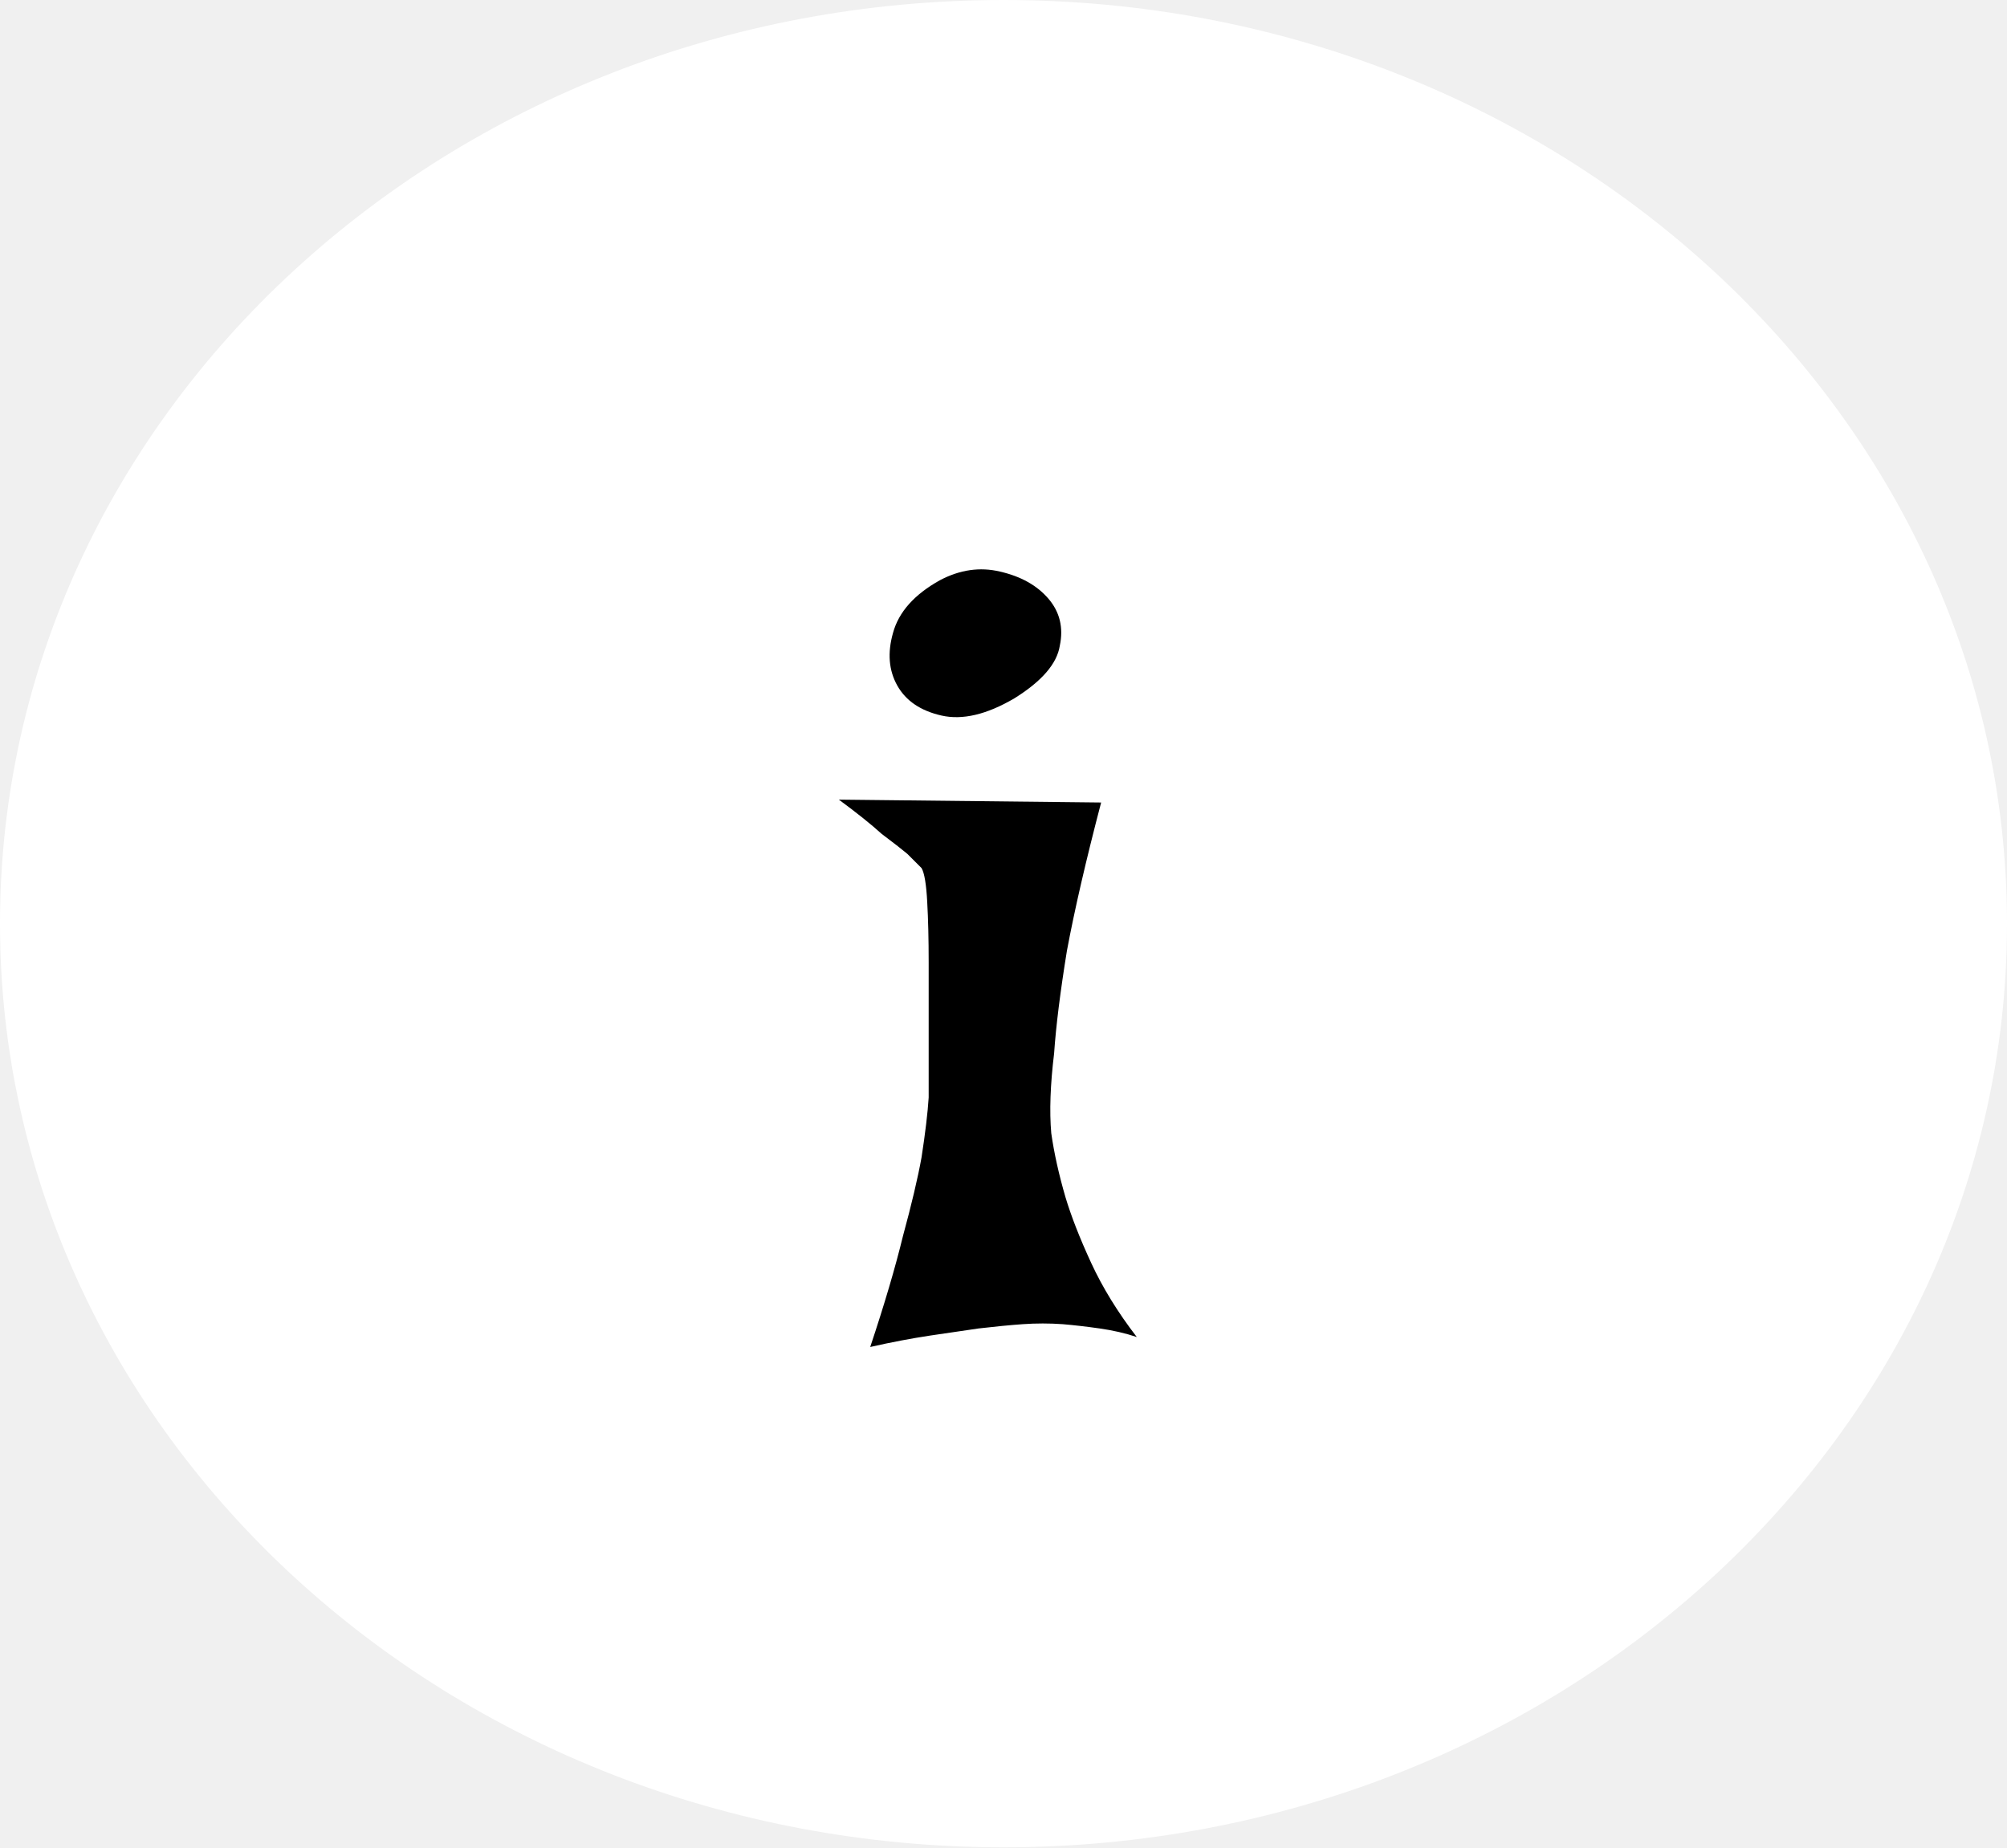
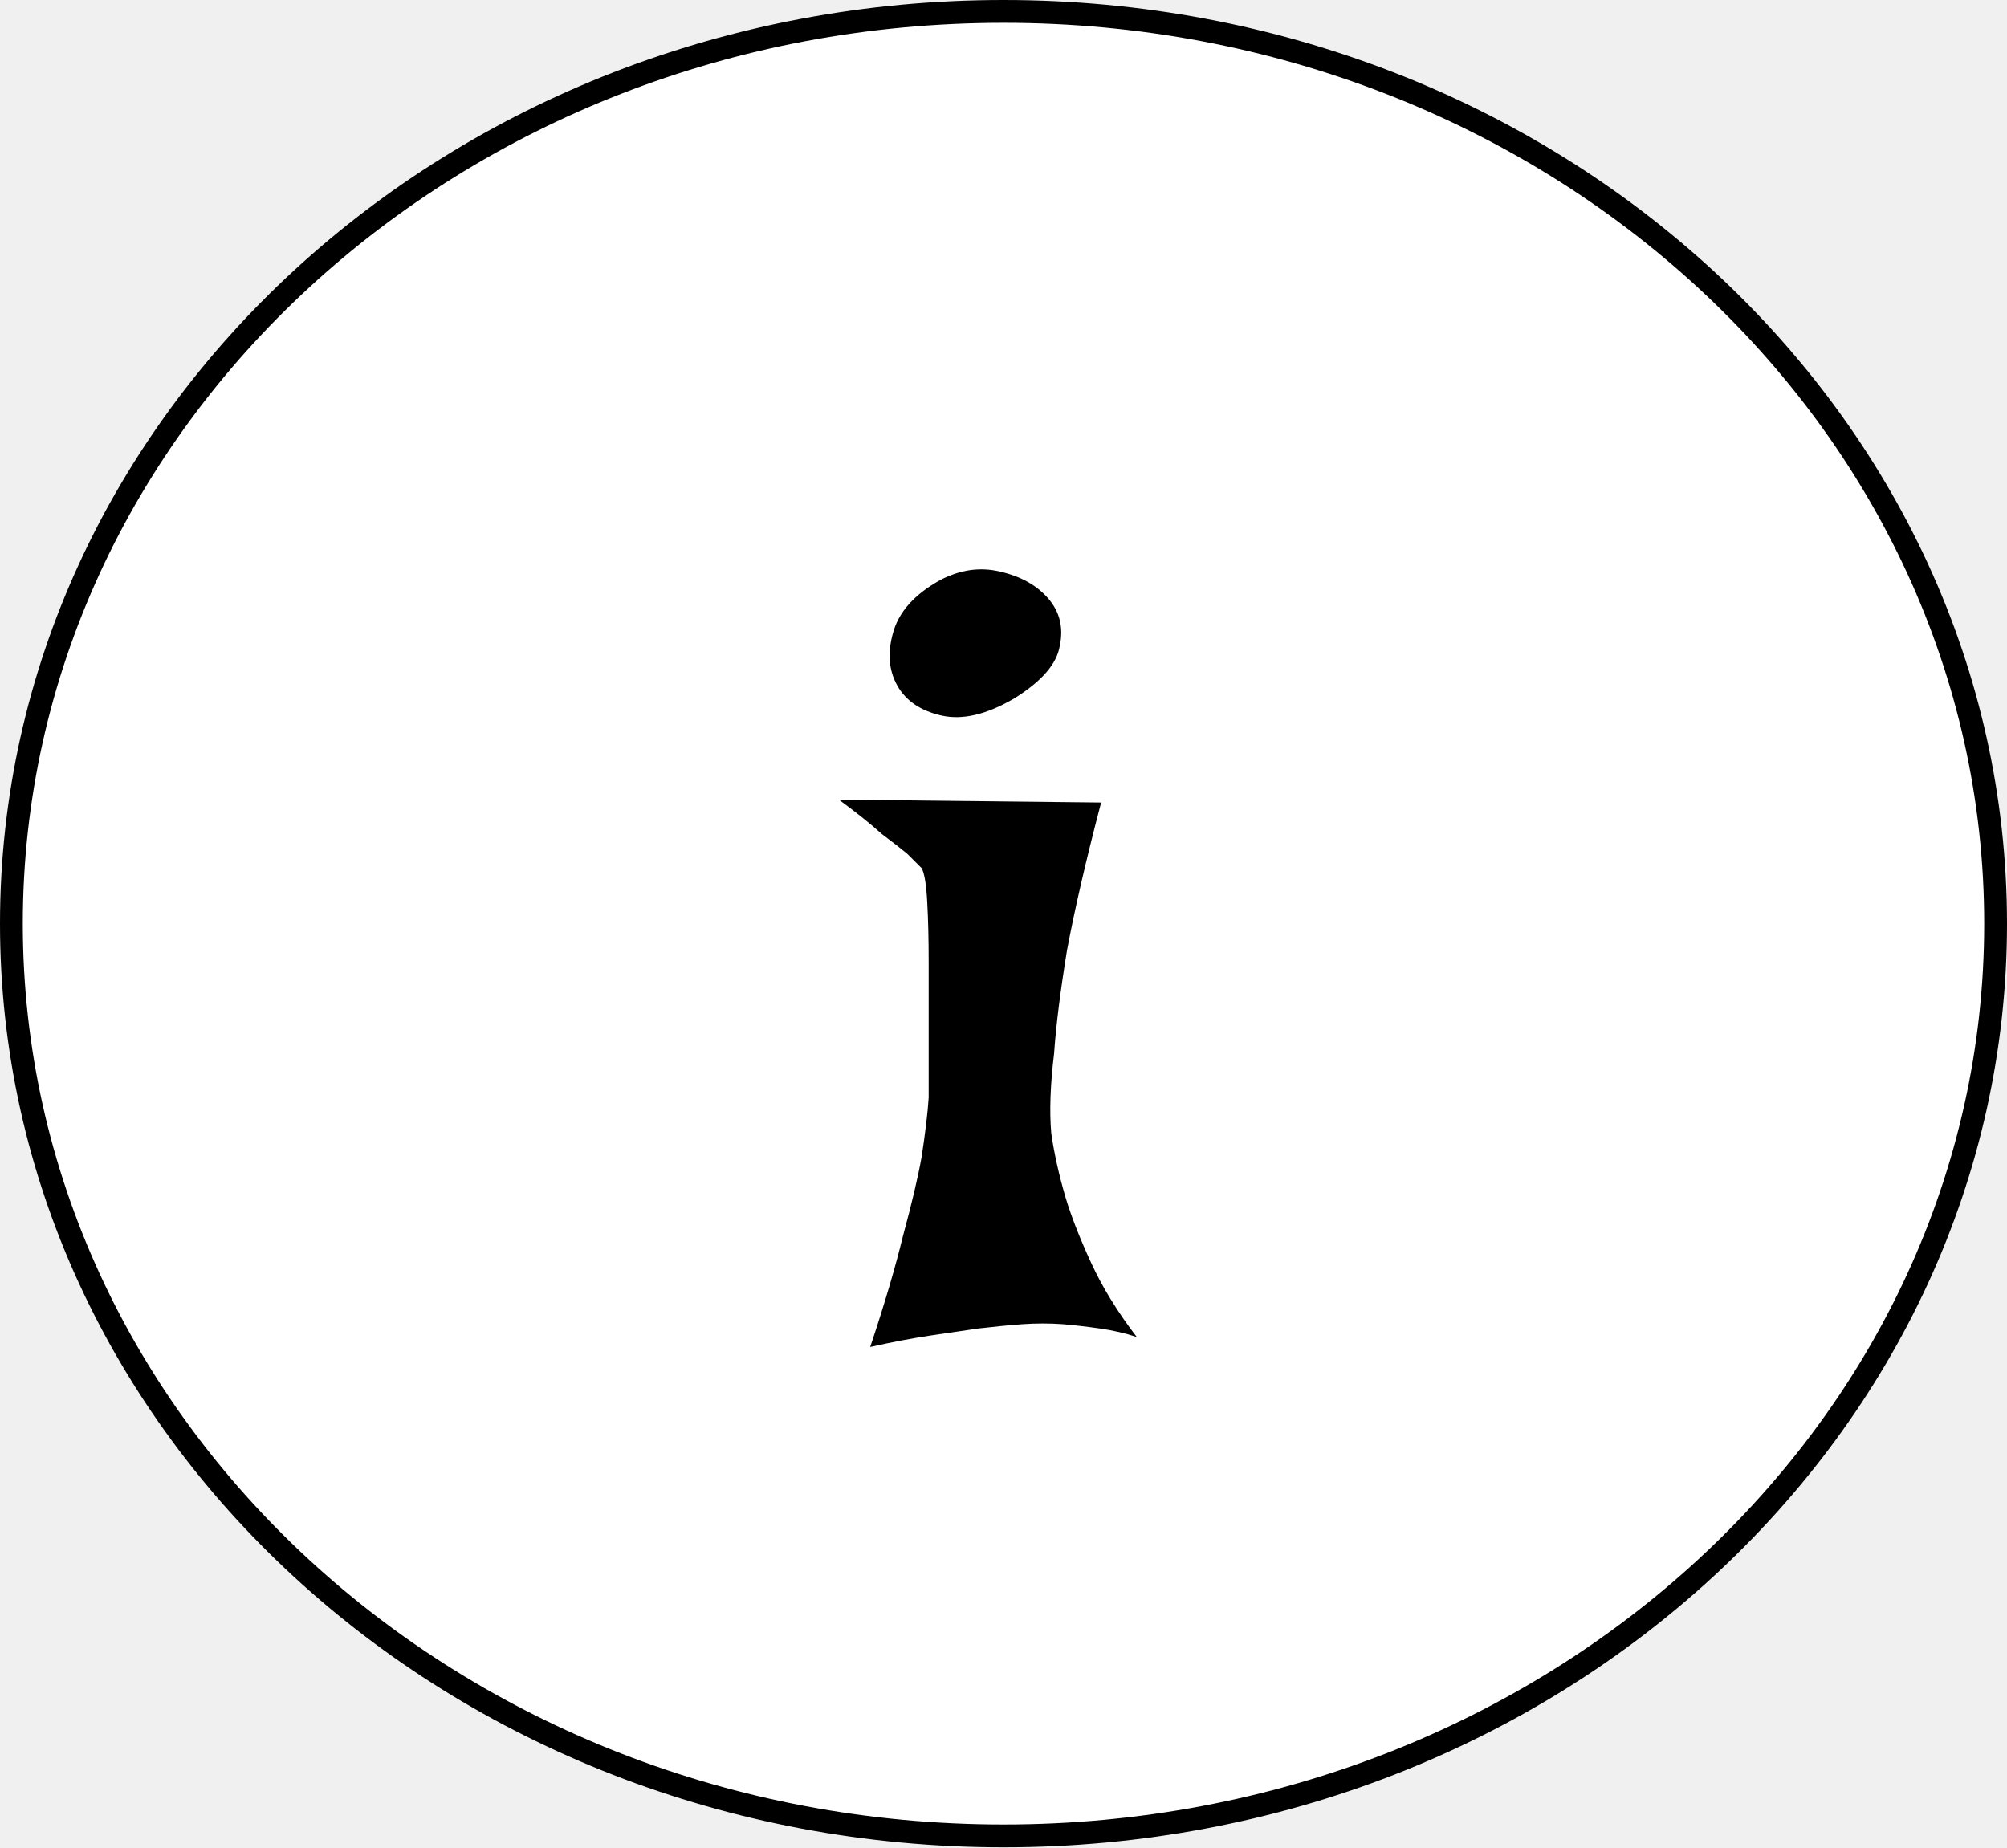
<svg xmlns="http://www.w3.org/2000/svg" width="88" height="81" viewBox="0 0 88 81" fill="none">
-   <ellipse cx="44" cy="40.5" rx="44" ry="40.5" fill="white" />
+   <path d="M87.5 40.5C87.5 62.553 68.064 80.5 44 80.5C19.936 80.5 0.5 62.553 0.5 40.5C0.5 18.447 19.936 0.5 44 0.5C68.064 0.5 87.5 18.447 87.5 40.5Z" fill="white" stroke="black" />
  <path d="M36.781 35.062L48.281 35.188C47.615 37.729 47.115 39.896 46.781 41.688C46.49 43.479 46.302 44.979 46.219 46.188C46.052 47.562 46.01 48.729 46.094 49.688C46.219 50.562 46.427 51.5 46.719 52.5C46.969 53.333 47.344 54.292 47.844 55.375C48.344 56.458 49.01 57.542 49.844 58.625C49.344 58.458 48.802 58.333 48.219 58.25C47.635 58.167 47.094 58.104 46.594 58.062C46.01 58.021 45.427 58.021 44.844 58.062C44.26 58.104 43.615 58.167 42.906 58.25C42.323 58.333 41.615 58.438 40.781 58.562C39.948 58.688 39.073 58.854 38.156 59.062C38.781 57.188 39.26 55.562 39.594 54.188C39.969 52.812 40.24 51.667 40.406 50.75C40.573 49.667 40.677 48.792 40.719 48.125C40.719 47.292 40.719 46.354 40.719 45.312C40.719 44.229 40.719 43.188 40.719 42.188C40.719 41.188 40.698 40.312 40.656 39.562C40.615 38.771 40.531 38.271 40.406 38.062L39.781 37.438C39.531 37.229 39.156 36.938 38.656 36.562C38.198 36.146 37.573 35.646 36.781 35.062ZM41.219 25.438C42.094 24.979 42.969 24.854 43.844 25.062C44.76 25.271 45.469 25.667 45.969 26.25C46.469 26.833 46.635 27.521 46.469 28.312C46.344 29.104 45.677 29.875 44.469 30.625C43.26 31.333 42.198 31.583 41.281 31.375C40.365 31.167 39.719 30.729 39.344 30.062C38.969 29.396 38.906 28.625 39.156 27.75C39.406 26.833 40.094 26.062 41.219 25.438Z" fill="black" />
</svg>
